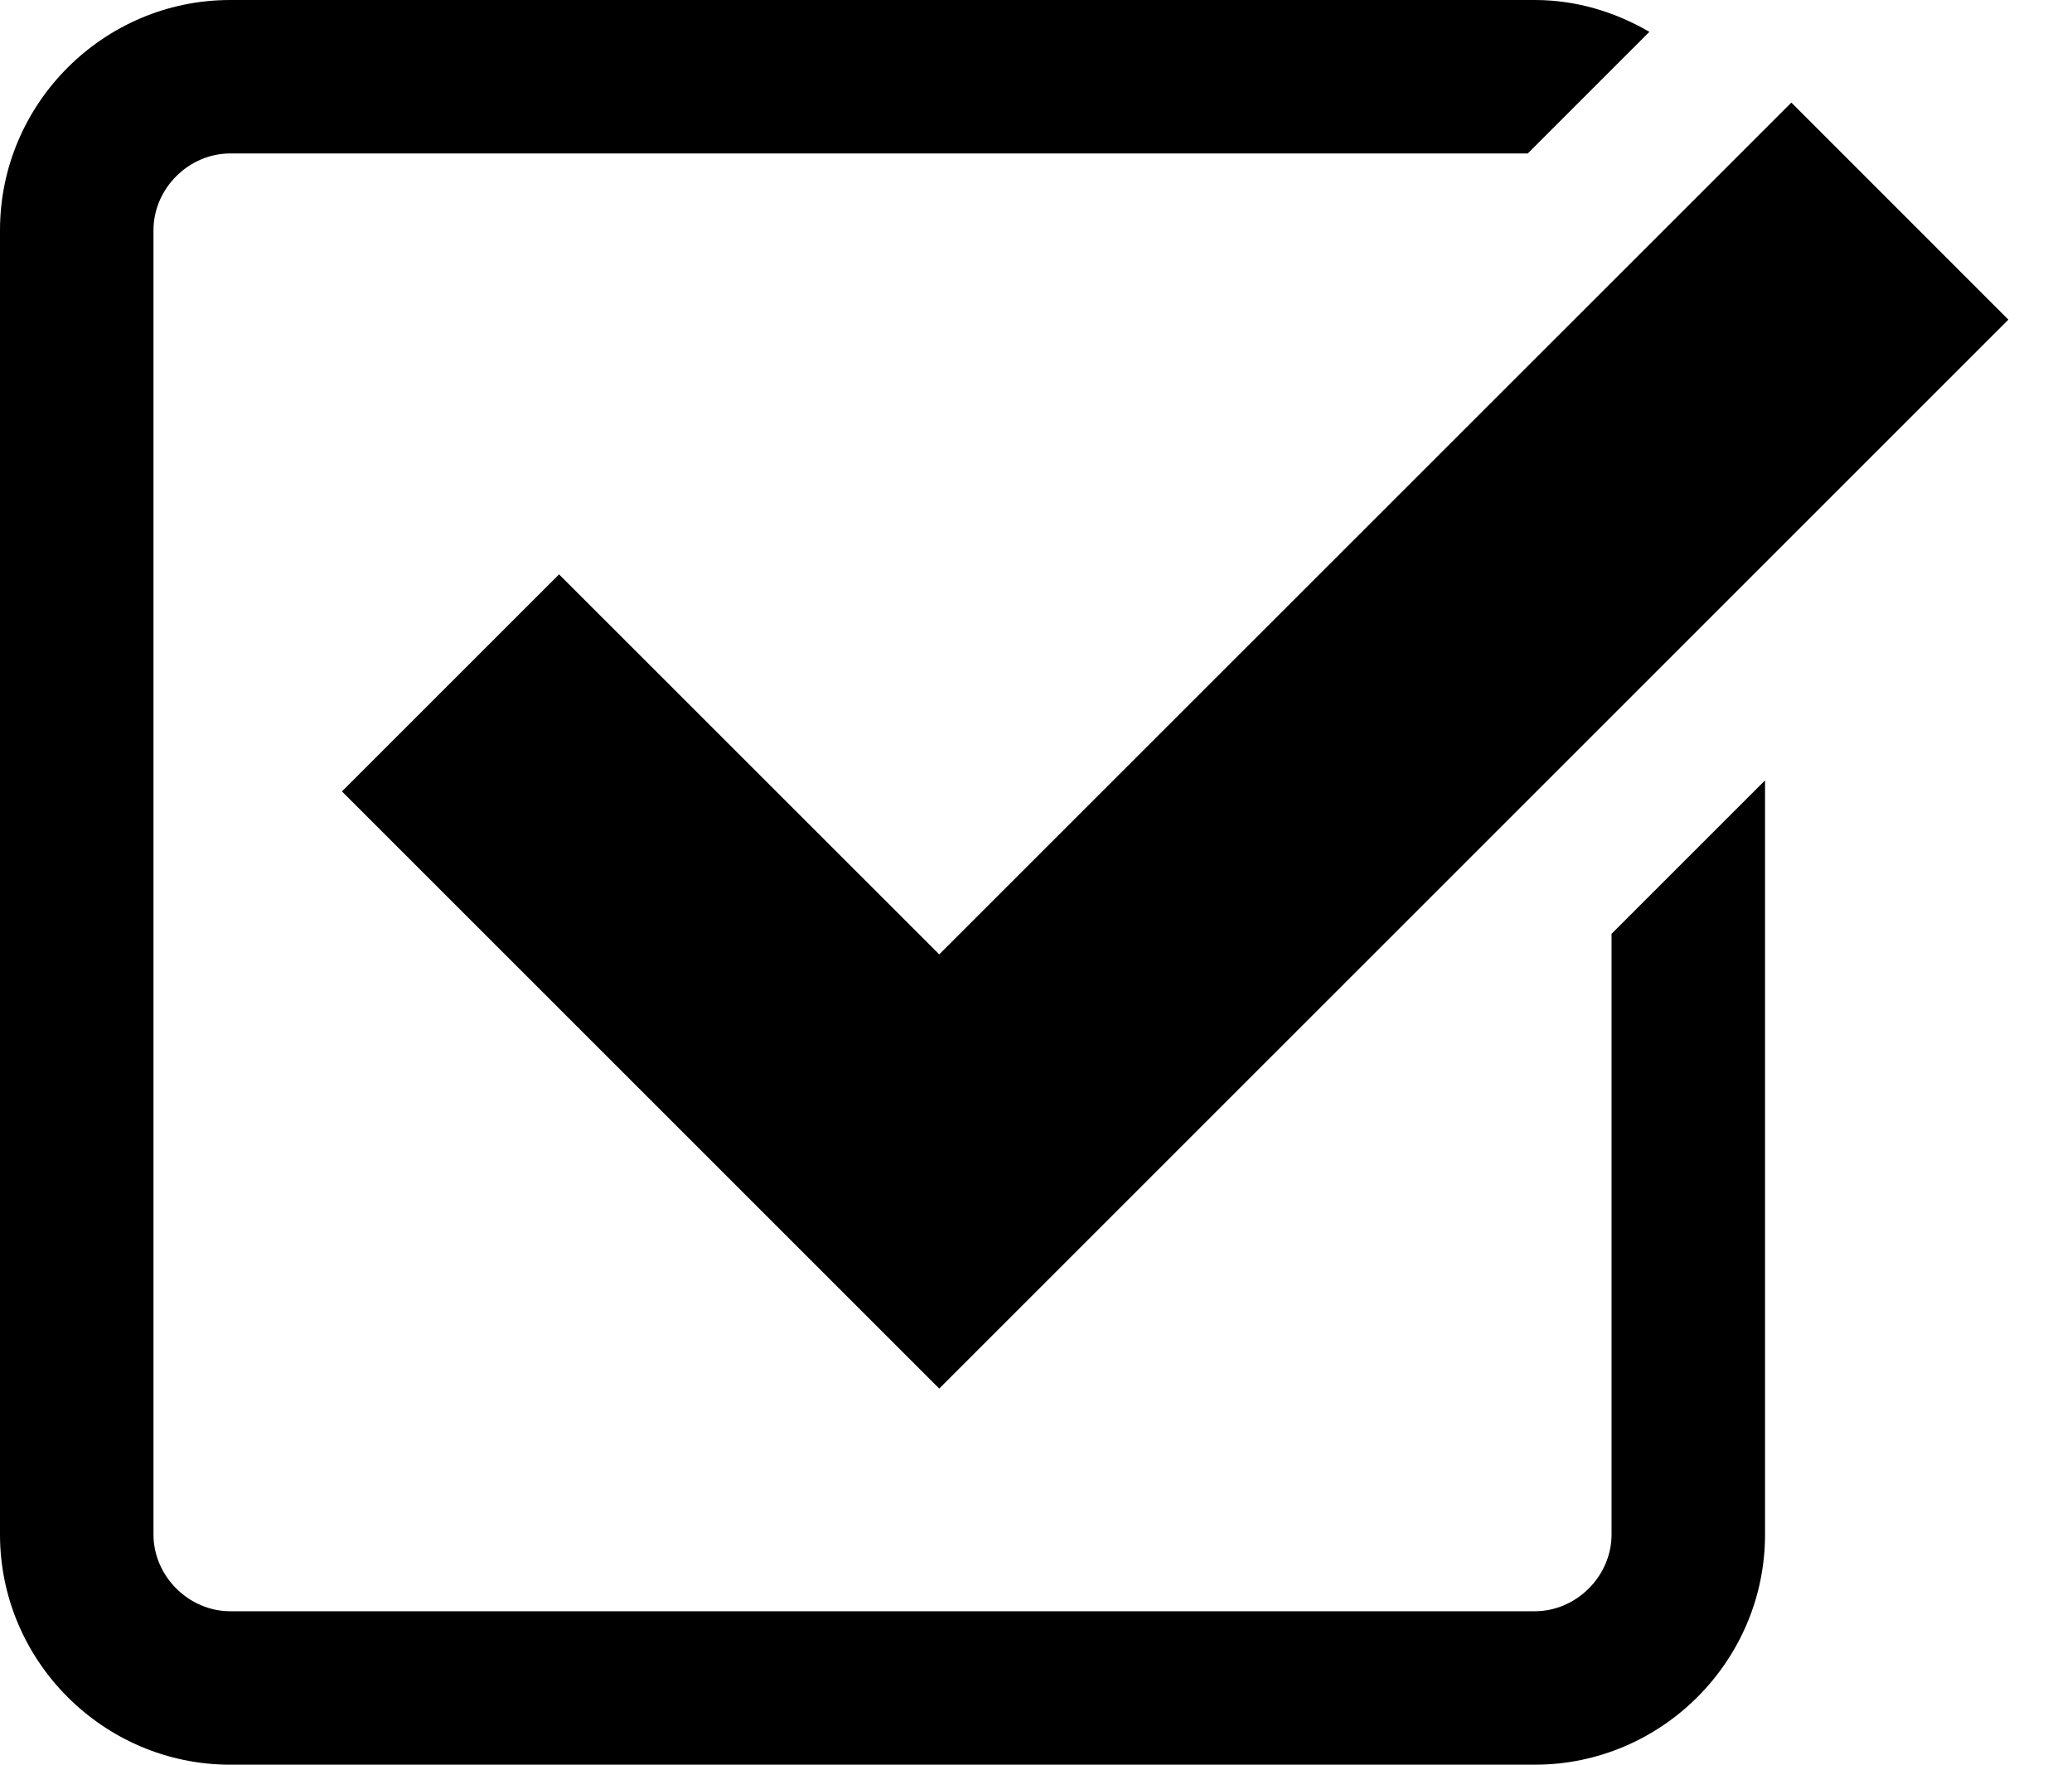
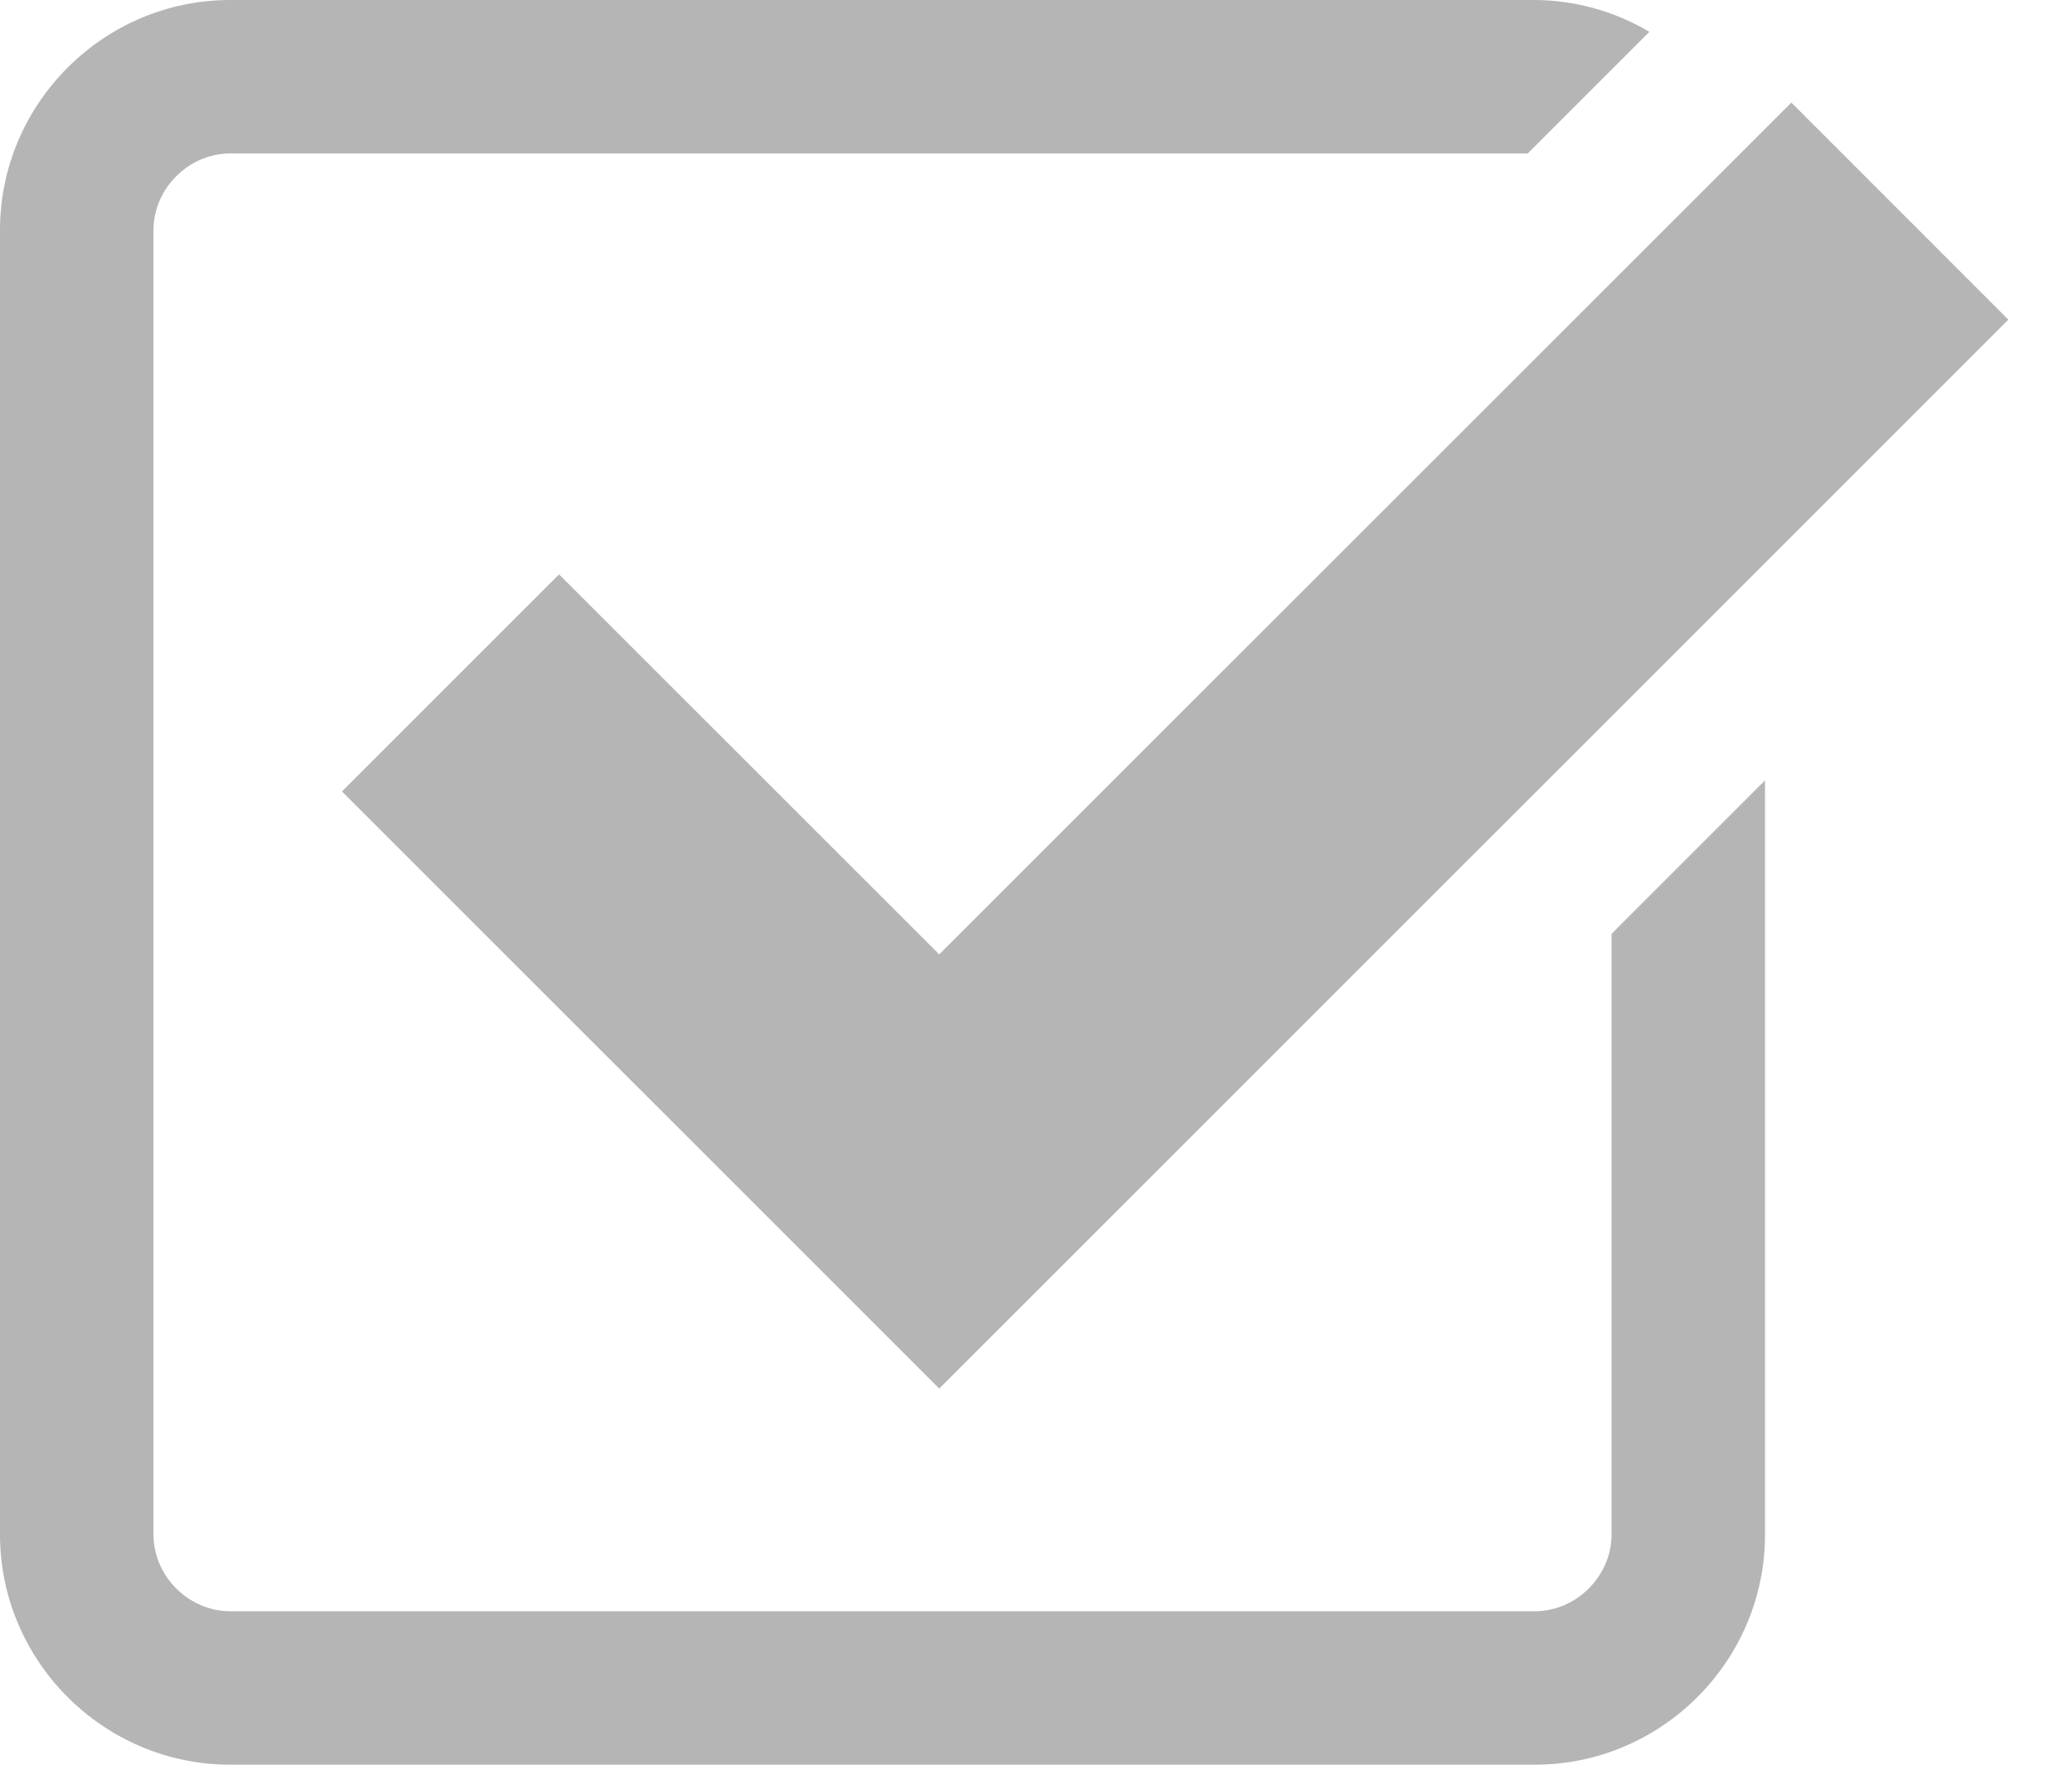
- <svg xmlns="http://www.w3.org/2000/svg" version="1.1" x="0px" y="0px" width="27px" height="23px" viewBox="0 0 27 23" enable-background="new 0 0 27 23" xml:space="preserve">
-   <g id="Layer_1">
- </g>
-   <g id="Layer_2">
-     <g>
-       <polygon points="7.285,7.486 4.456,10.315 12.239,18.098 26.171,4.166 23.343,1.337 12.239,12.439   " />
-       <path d="M21,20c0,0.542-0.458,1-1,1H3c-0.542,0-1-0.458-1-1V3c0-0.542,0.458-1,1-1h16.908l1.585-1.585C21.051,0.158,20.545,0,20,0    H3C1.35,0,0,1.35,0,3v17c0,1.65,1.35,3,3,3h17c1.65,0,3-1.35,3-3v-9.829l-2,2V20z" />
-     </g>
-   </g>
+ <svg xmlns="http://www.w3.org/2000/svg" width="27" height="23" fill="#B5B5B5">
+   <path d="M7.285 7.486l-2.829 2.829 7.783 7.783L26.171 4.166l-2.828-2.829-11.104 11.102z" />
+   <path d="M21 20c0 .542-.458 1-1 1H3c-.542 0-1-.458-1-1V3c0-.542.458-1 1-1h16.908L21.493.415A2.96 2.96 0 0020 0H3C1.35 0 0 1.35 0 3v17c0 1.65 1.35 3 3 3h17c1.65 0 3-1.35 3-3v-9.829l-2 2V20z" />
</svg>
